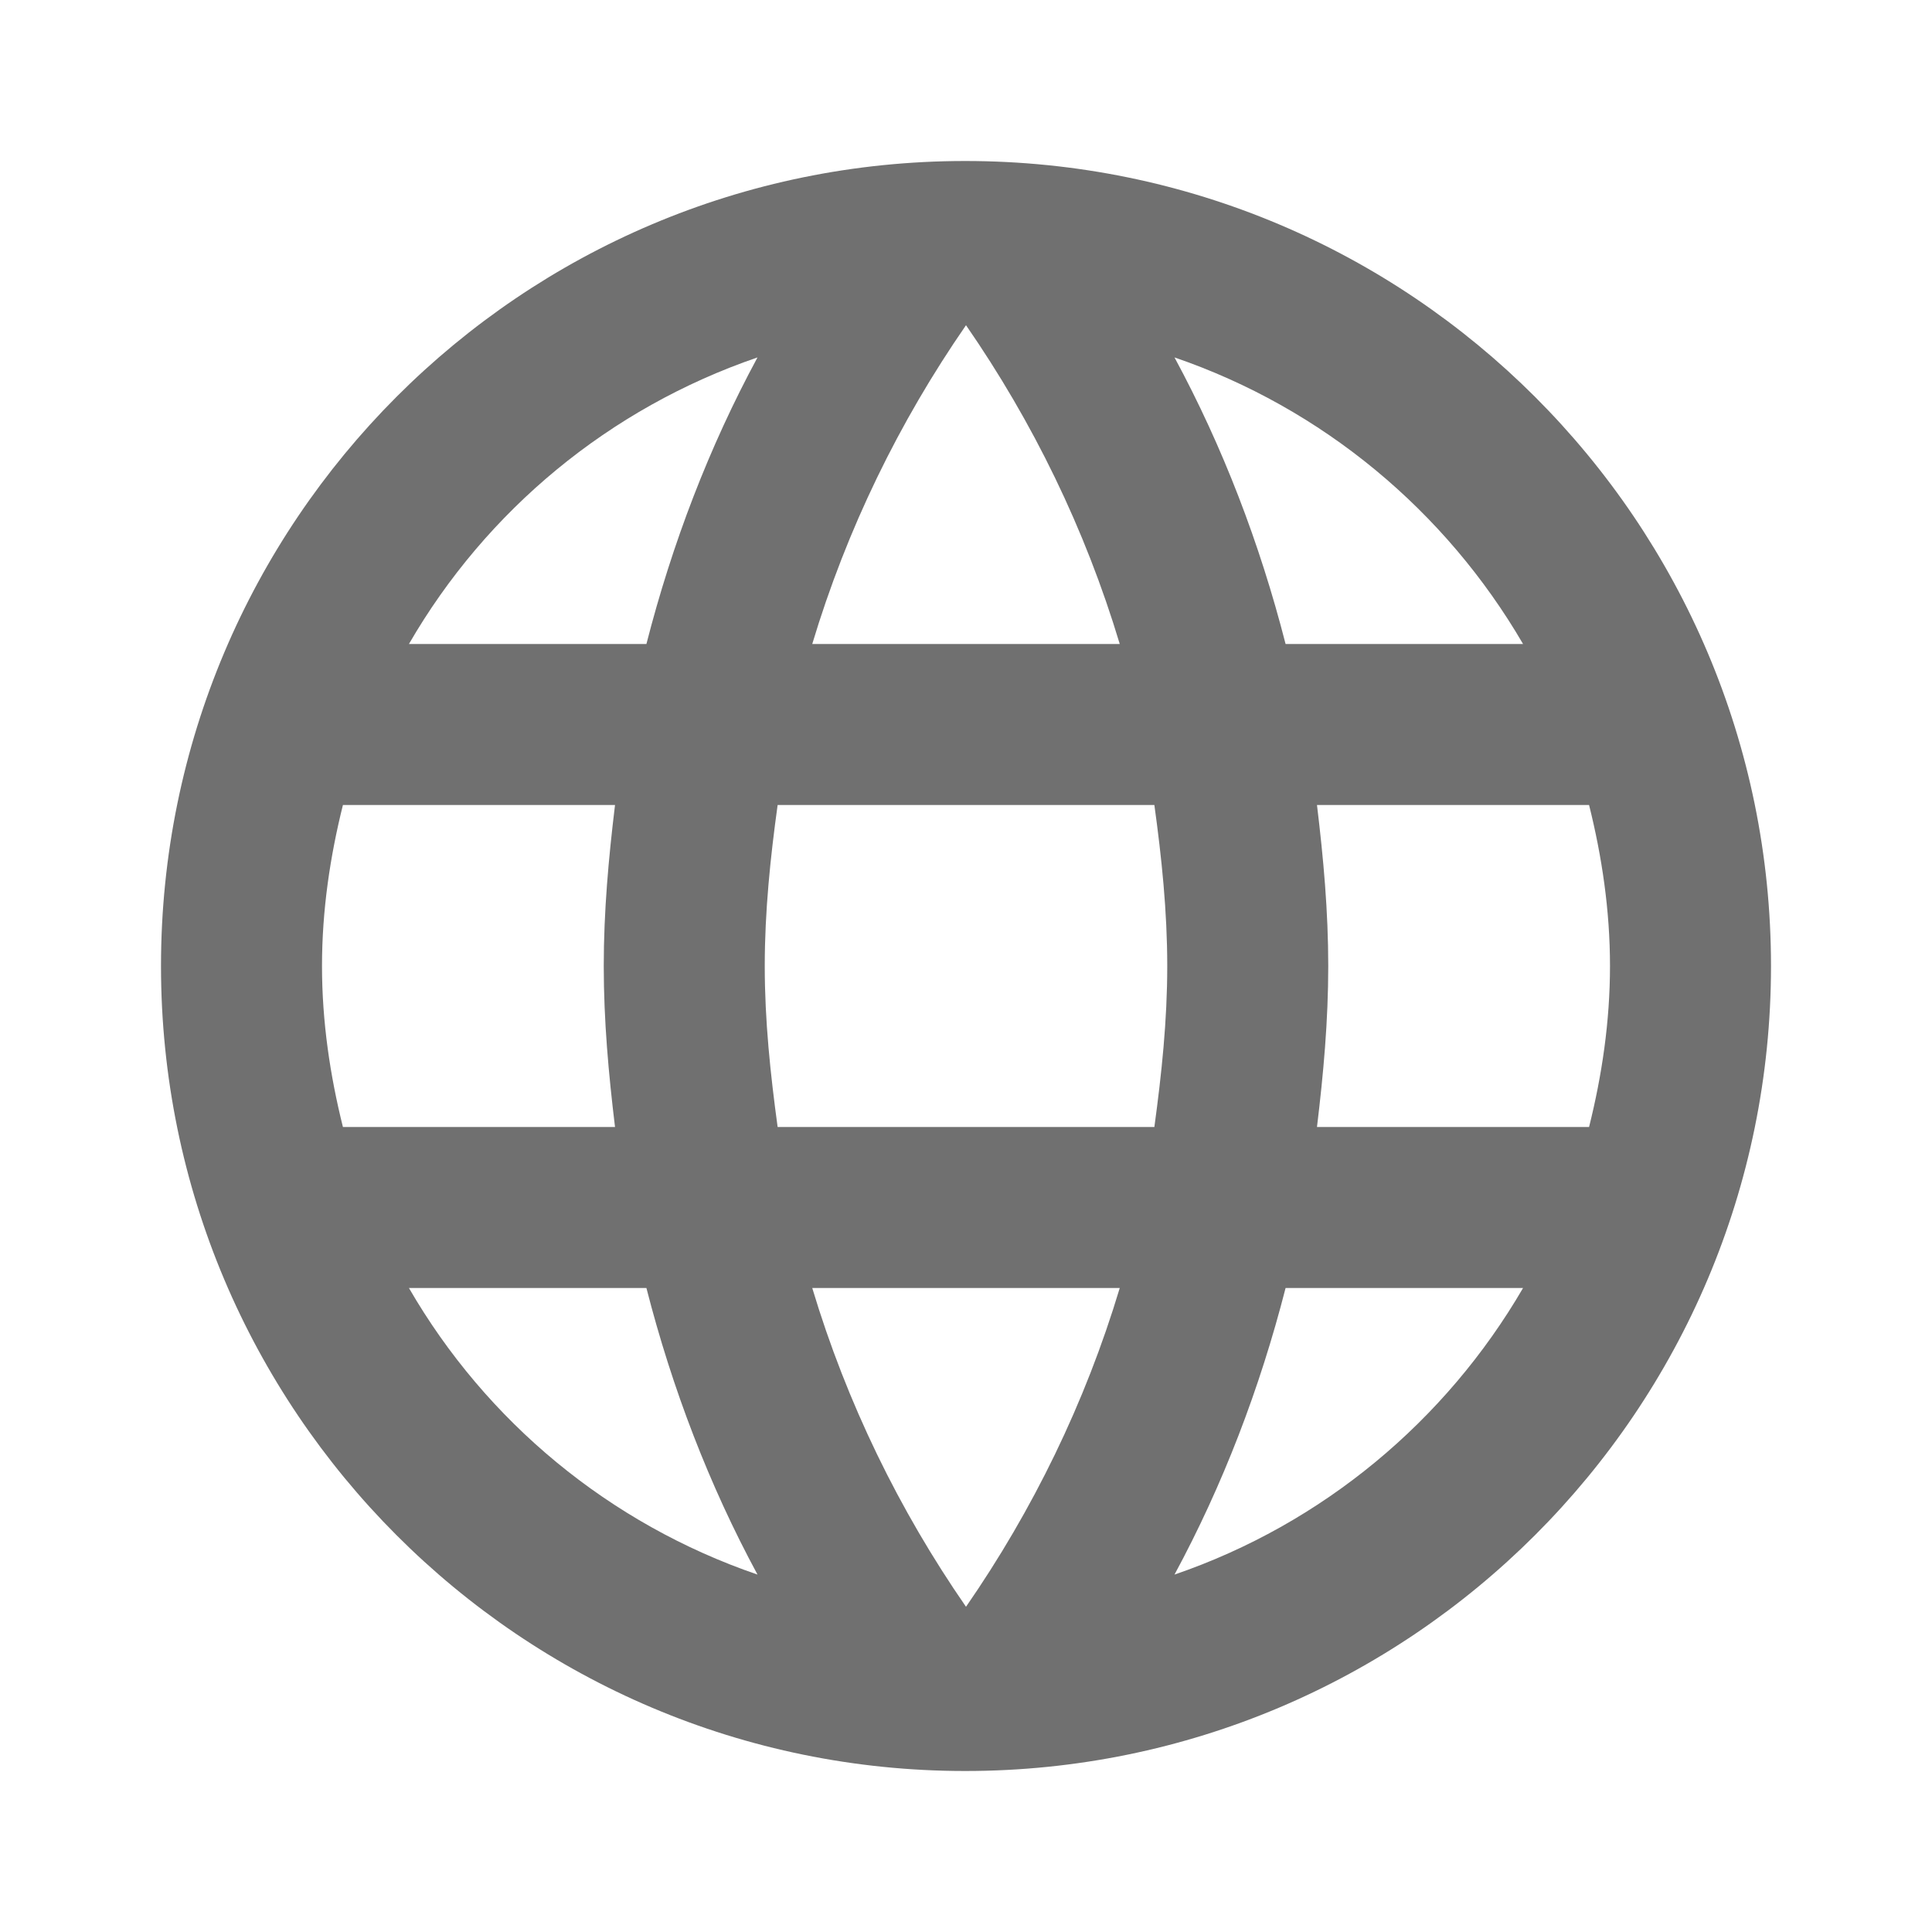
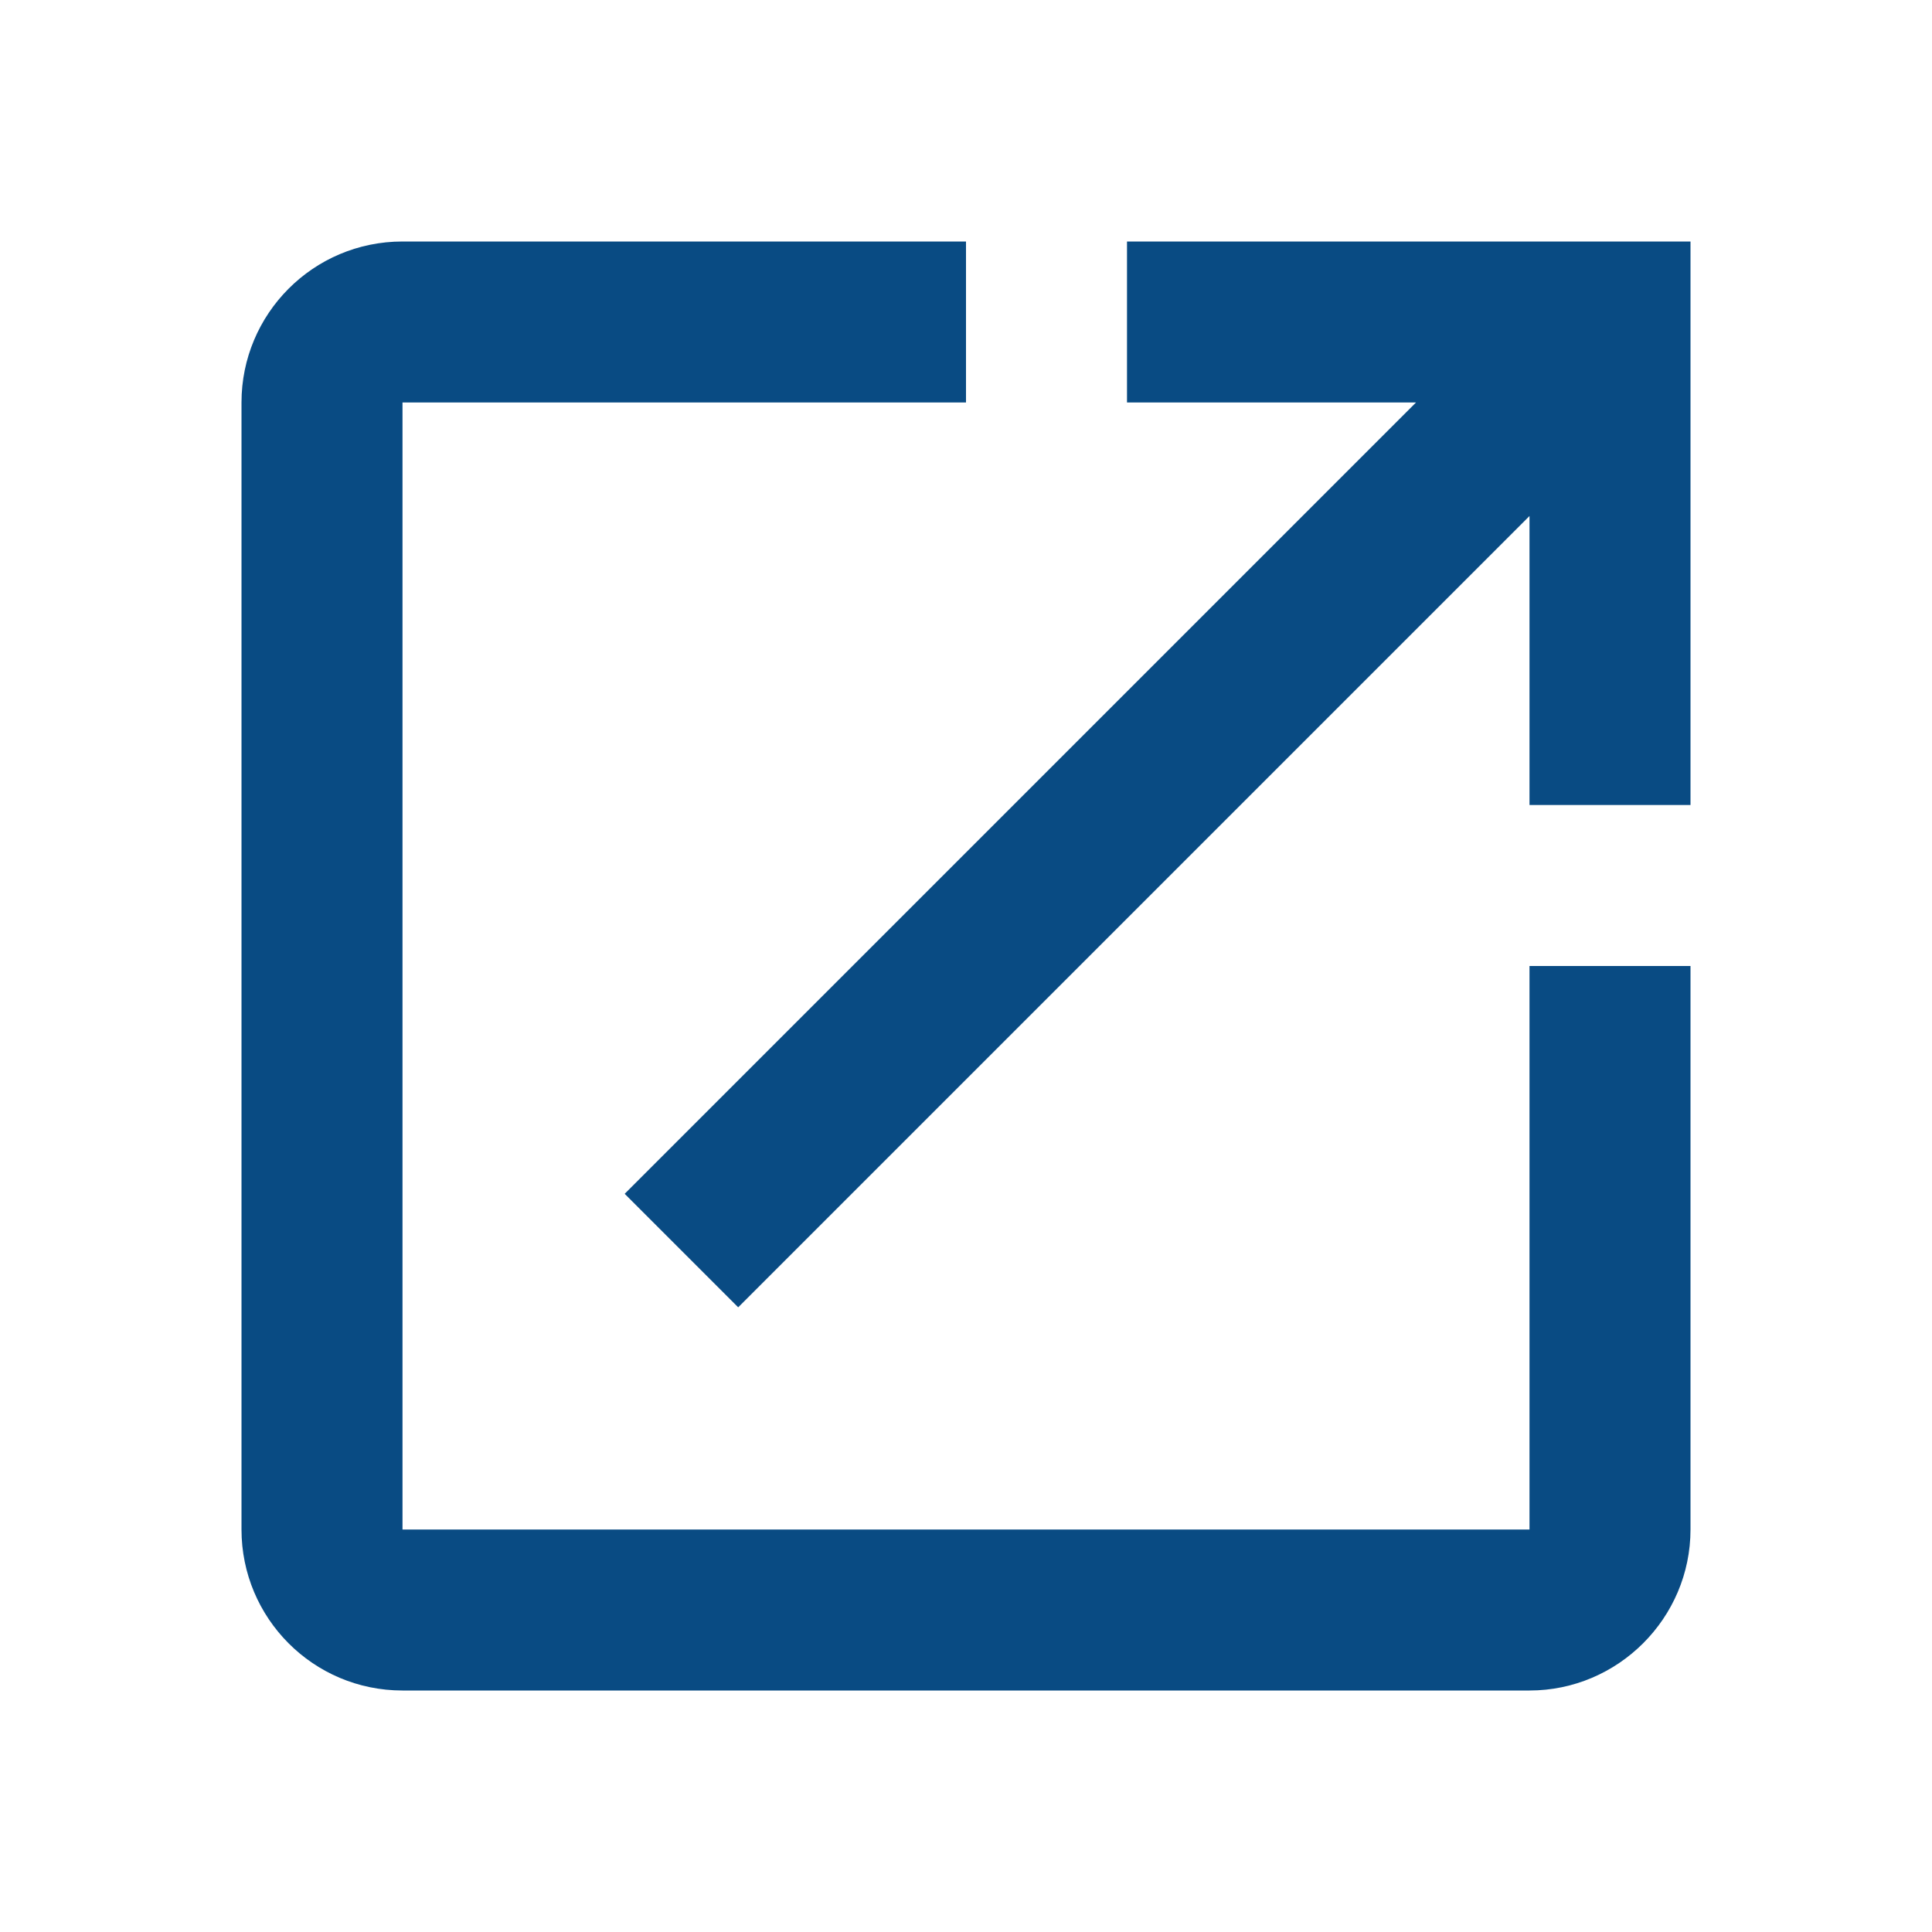
<svg xmlns="http://www.w3.org/2000/svg" version="1.1" id="Layer_1" x="0px" y="0px" width="24px" height="24px" viewBox="0 0 24 24" enable-background="new 0 0 24 24" xml:space="preserve">
  <g id="icon">
-     <path d="M11.99,2C6.47,2,2,6.48,2,12s4.47,10,9.99,10C17.52,22,22,17.52,22,12S17.52,2,11.99,2zm6.93,6h-2.95c-0.32,-1.25,-0.78,-2.45,-1.38,-3.56,1.84,0.63,3.37,1.91,4.33,3.56zM12,4.04c0.83,1.2,1.48,2.53,1.91,3.96h-3.82c0.43,-1.43,1.08,-2.76,1.91,-3.96zM4.26,14C4.1,13.36,4,12.69,4,12s0.1,-1.36,0.26,-2h3.38c-0.08,0.66,-0.14,1.32,-0.14,2,0,0.68,0.06,1.34,0.14,2H4.26zm0.82,2h2.95c0.32,1.25,0.78,2.45,1.38,3.56,-1.84,-0.63,-3.37,-1.9,-4.33,-3.56zm2.95,-8H5.08c0.96,-1.66,2.49,-2.93,4.33,-3.56C8.81,5.55,8.35,6.75,8.03,8zM12,19.96c-0.83,-1.2,-1.48,-2.53,-1.91,-3.96h3.82c-0.43,1.43,-1.08,2.76,-1.91,3.96zM14.34,14H9.66c-0.09,-0.66,-0.16,-1.32,-0.16,-2,0,-0.68,0.07,-1.35,0.16,-2h4.68c0.09,0.65,0.16,1.32,0.16,2,0,0.68,-0.07,1.34,-0.16,2zm0.25,5.56c0.6,-1.11,1.06,-2.31,1.38,-3.56h2.95c-0.96,1.65,-2.49,2.93,-4.33,3.56zM16.36,14c0.08,-0.66,0.14,-1.32,0.14,-2,0,-0.68,-0.06,-1.34,-0.14,-2h3.38c0.16,0.64,0.26,1.31,0.26,2s-0.1,1.36,-0.26,2h-3.38z" fill="#707070" />
+     <path d="M19,19H5V5h7V3H5c-1.11,0,-2,0.9,-2,2v14c0,1.1,0.89,2,2,2h14c1.1,0,2,-0.9,2,-2v-7h-2v7zM14,3v2h3.59l-9.83,9.83,1.41,1.41L19,6.41V10h2V3h-7z" fill="#094b83" />
  </g>
</svg>
